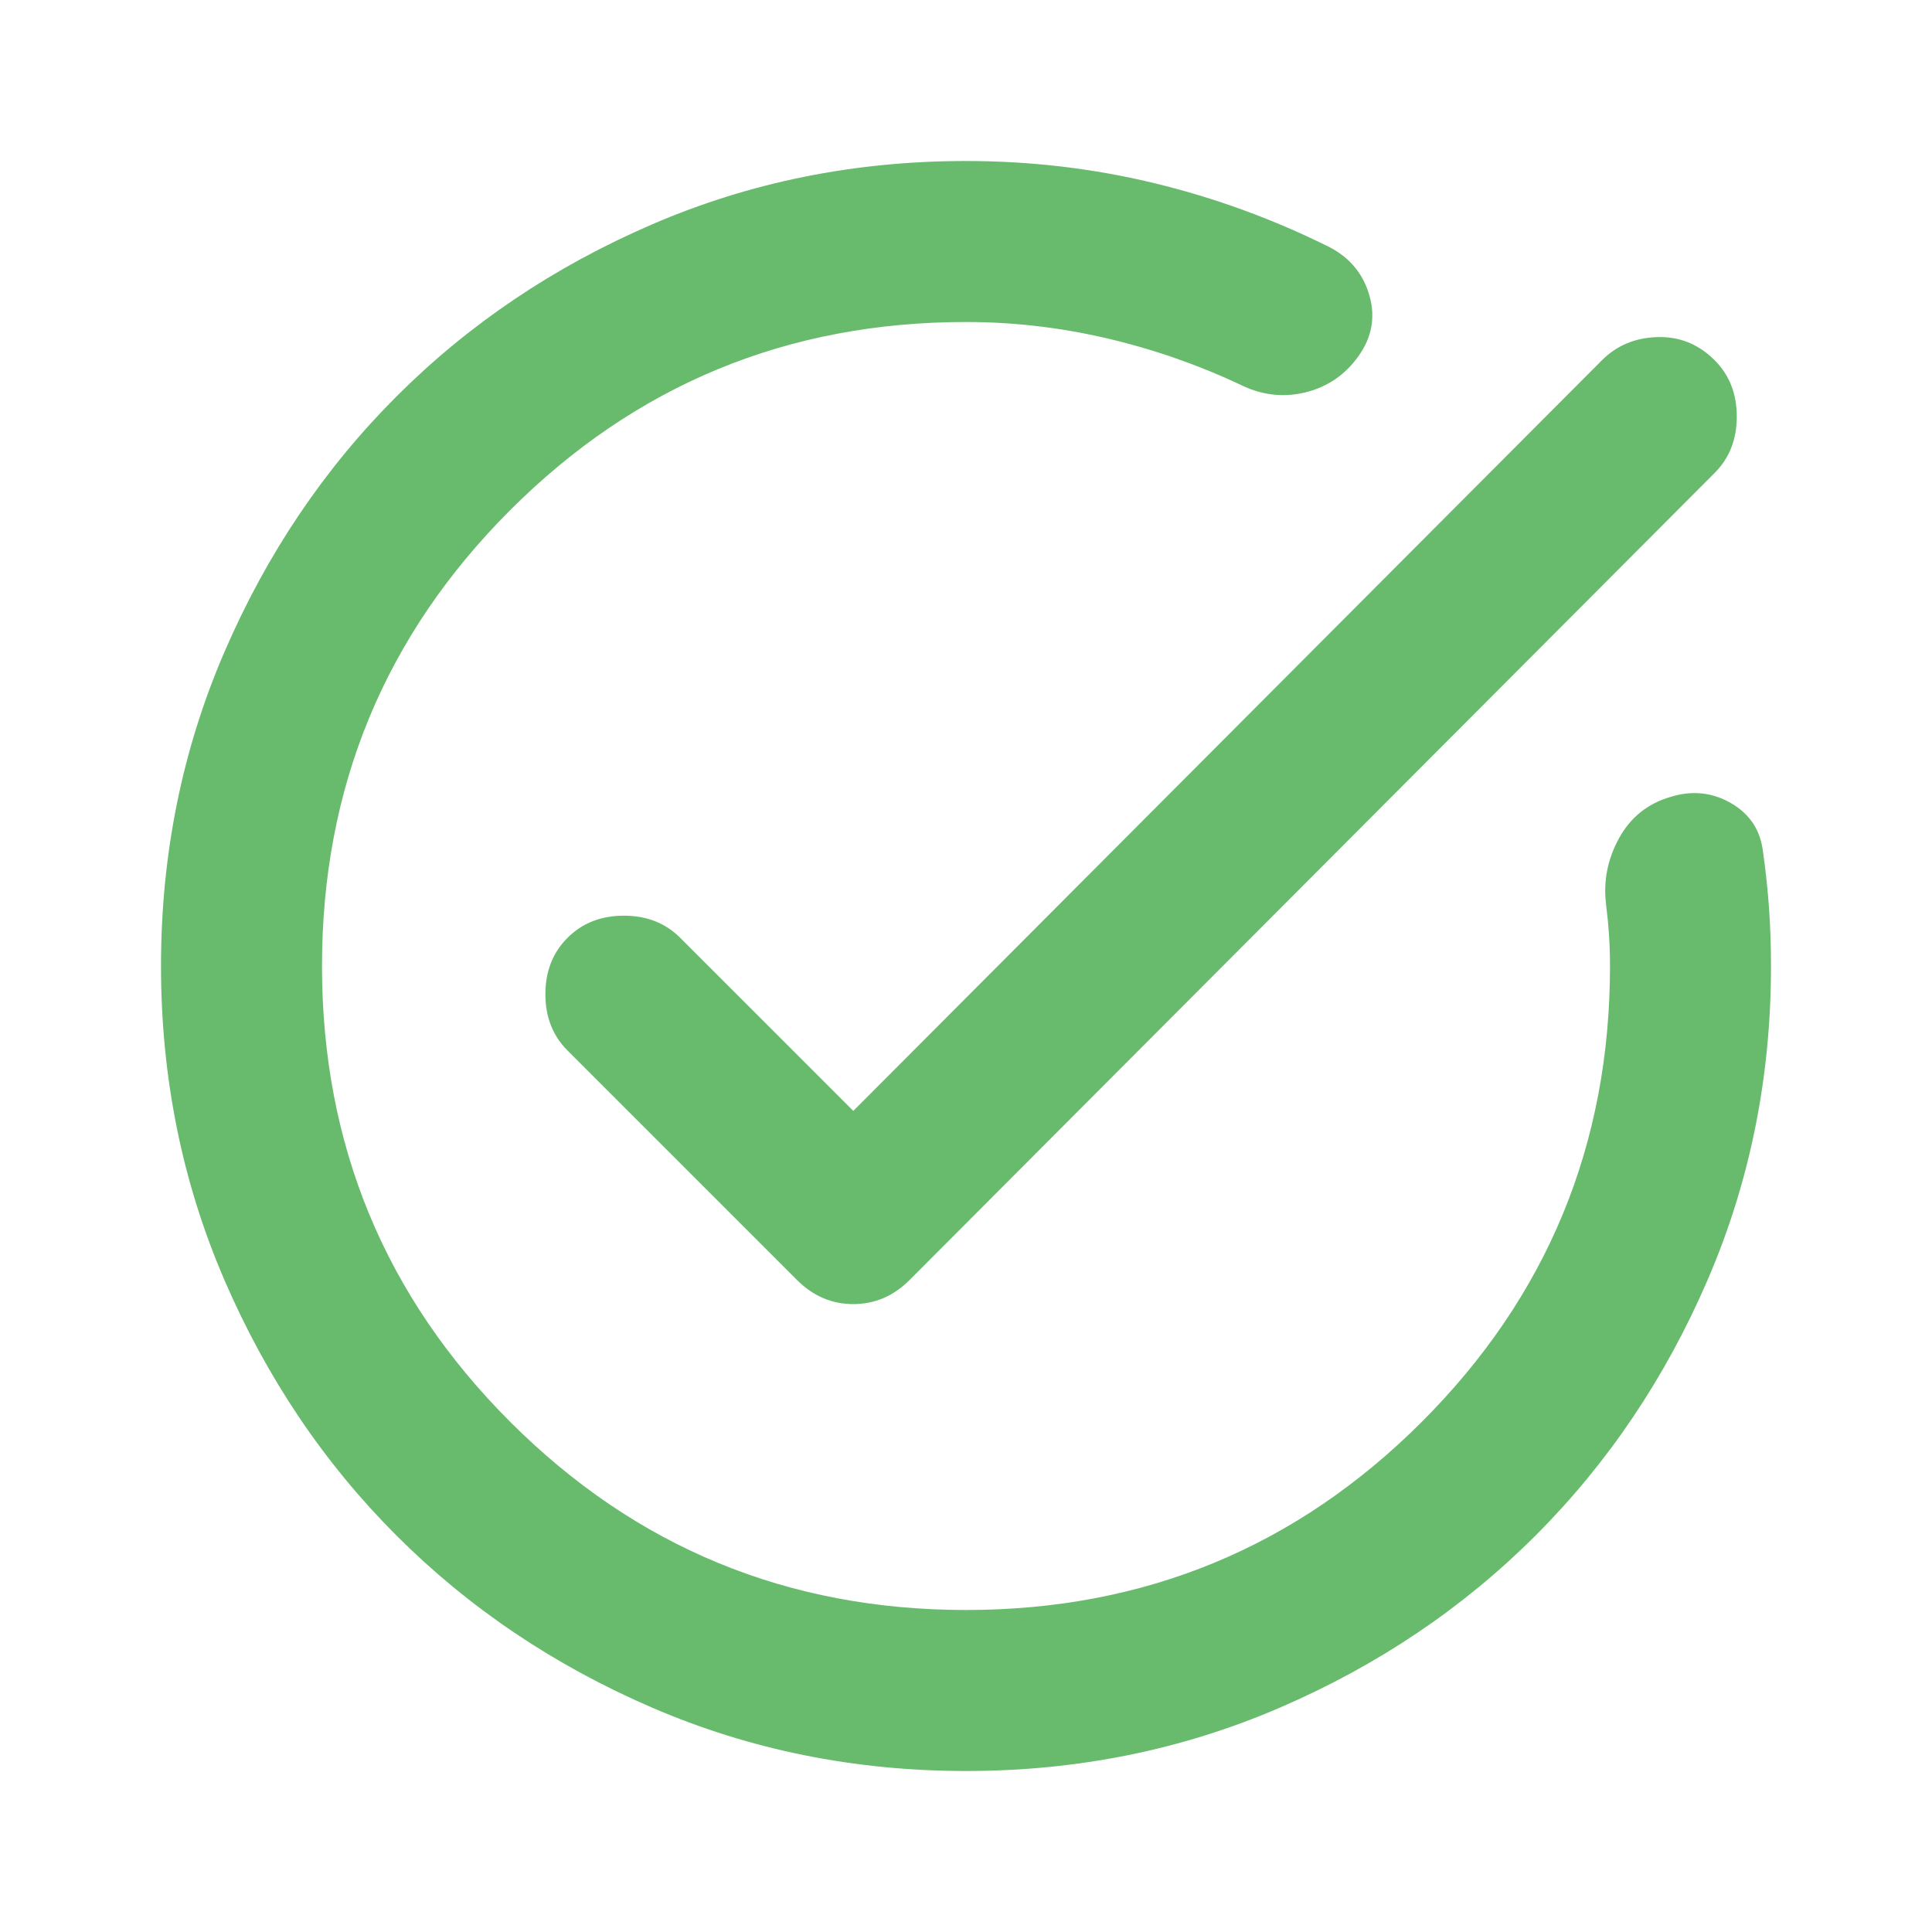
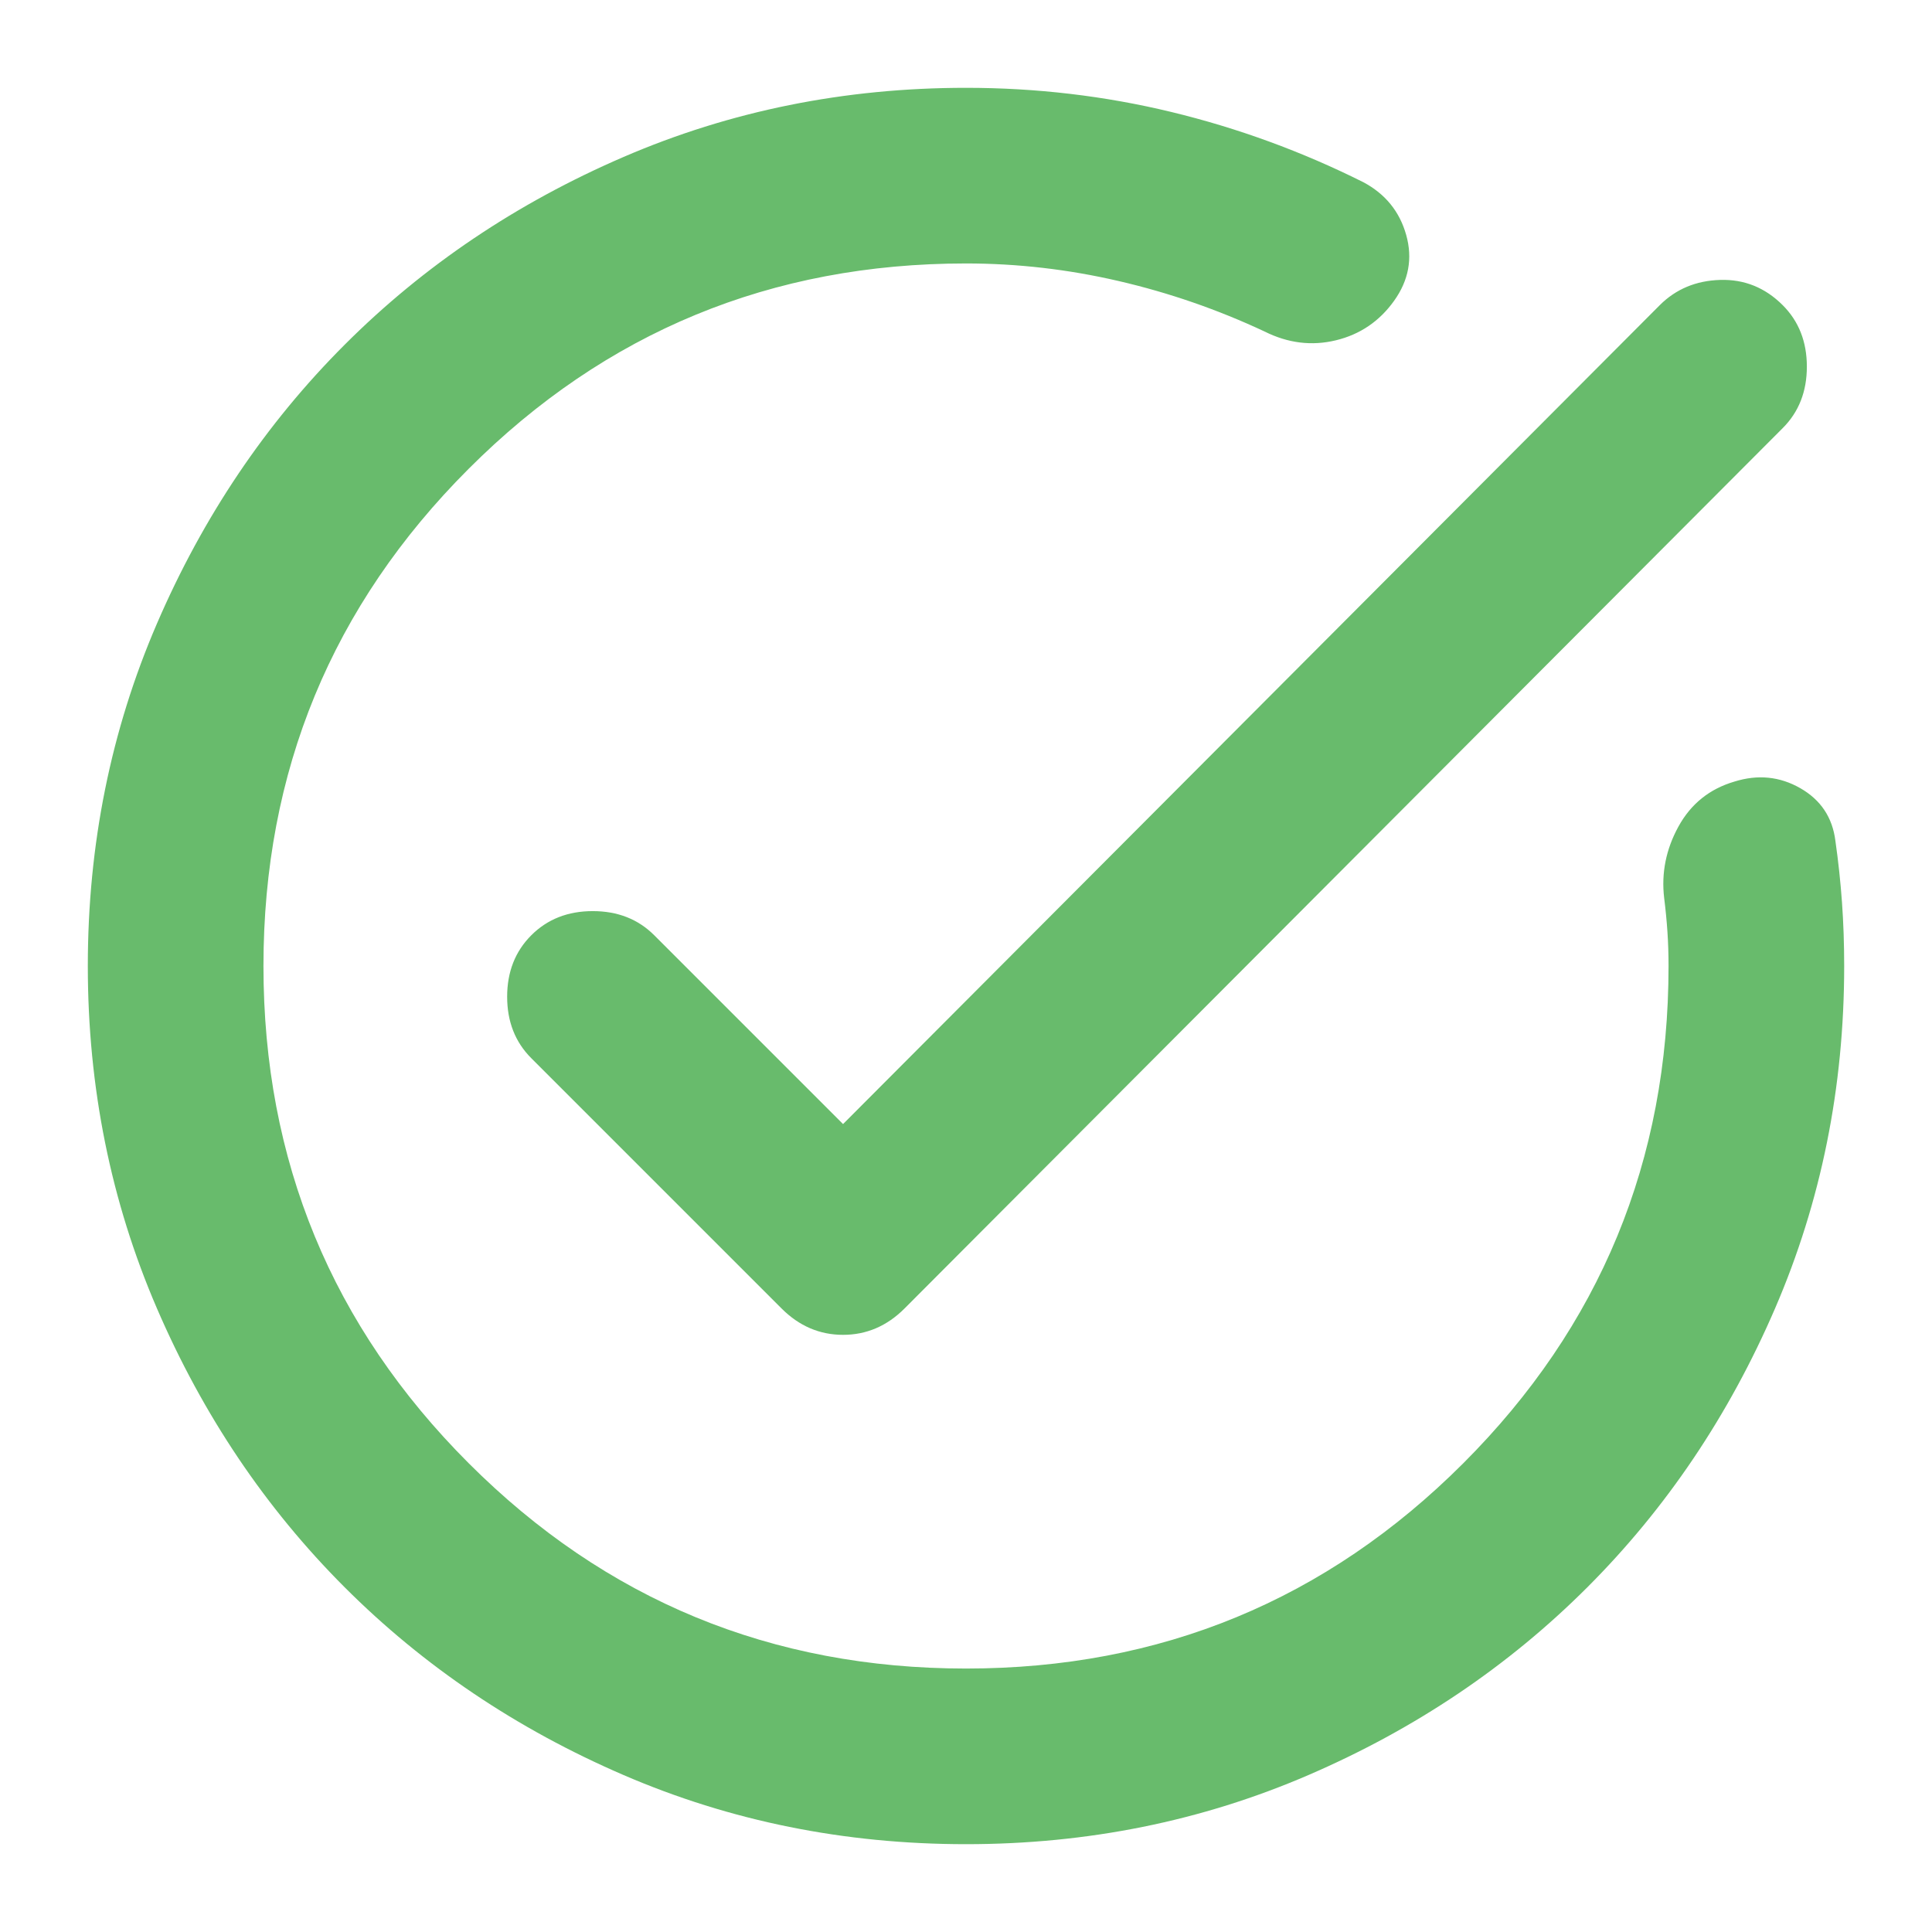
- <svg xmlns="http://www.w3.org/2000/svg" height="16px" viewBox="0 -960 960 960" width="16px" data-big="true" fill="#68BB6C">
+ <svg xmlns="http://www.w3.org/2000/svg" height="16px" viewBox="40 -920 880 880" width="16px" data-big="true" fill="#68BB6C">
  <path d="M480-80q-83 0-156-31.5T197-197q-54-54-85.5-127T80-480q0-83 31.5-156T197-763q54-54 127-85.5T480-880q48 0 93.5 11t87.5 32q15 8 19.5 24t-5.5 30q-10 14-26.5 18t-32.5-4q-32-15-66.5-23t-69.5-8q-133 0-226.5 93.5T160-480q0 133 93.5 226.5T480-160q133 0 226.5-93.5T800-480q0-8-.5-15.5T798-511q-2-17 6.5-32.5T830-564q16-5 30 3t16 24q2 14 3 28t1 29q0 83-31.5 156T763-197q-54 54-127 85.5T480-80Zm-56-328 372-373q11-11 27.5-11.5T852-781q11 11 11 28t-11 28L452-324q-12 12-28 12t-28-12L282-438q-11-11-11-28t11-28q11-11 28-11t28 11l86 86Z" />
</svg>
